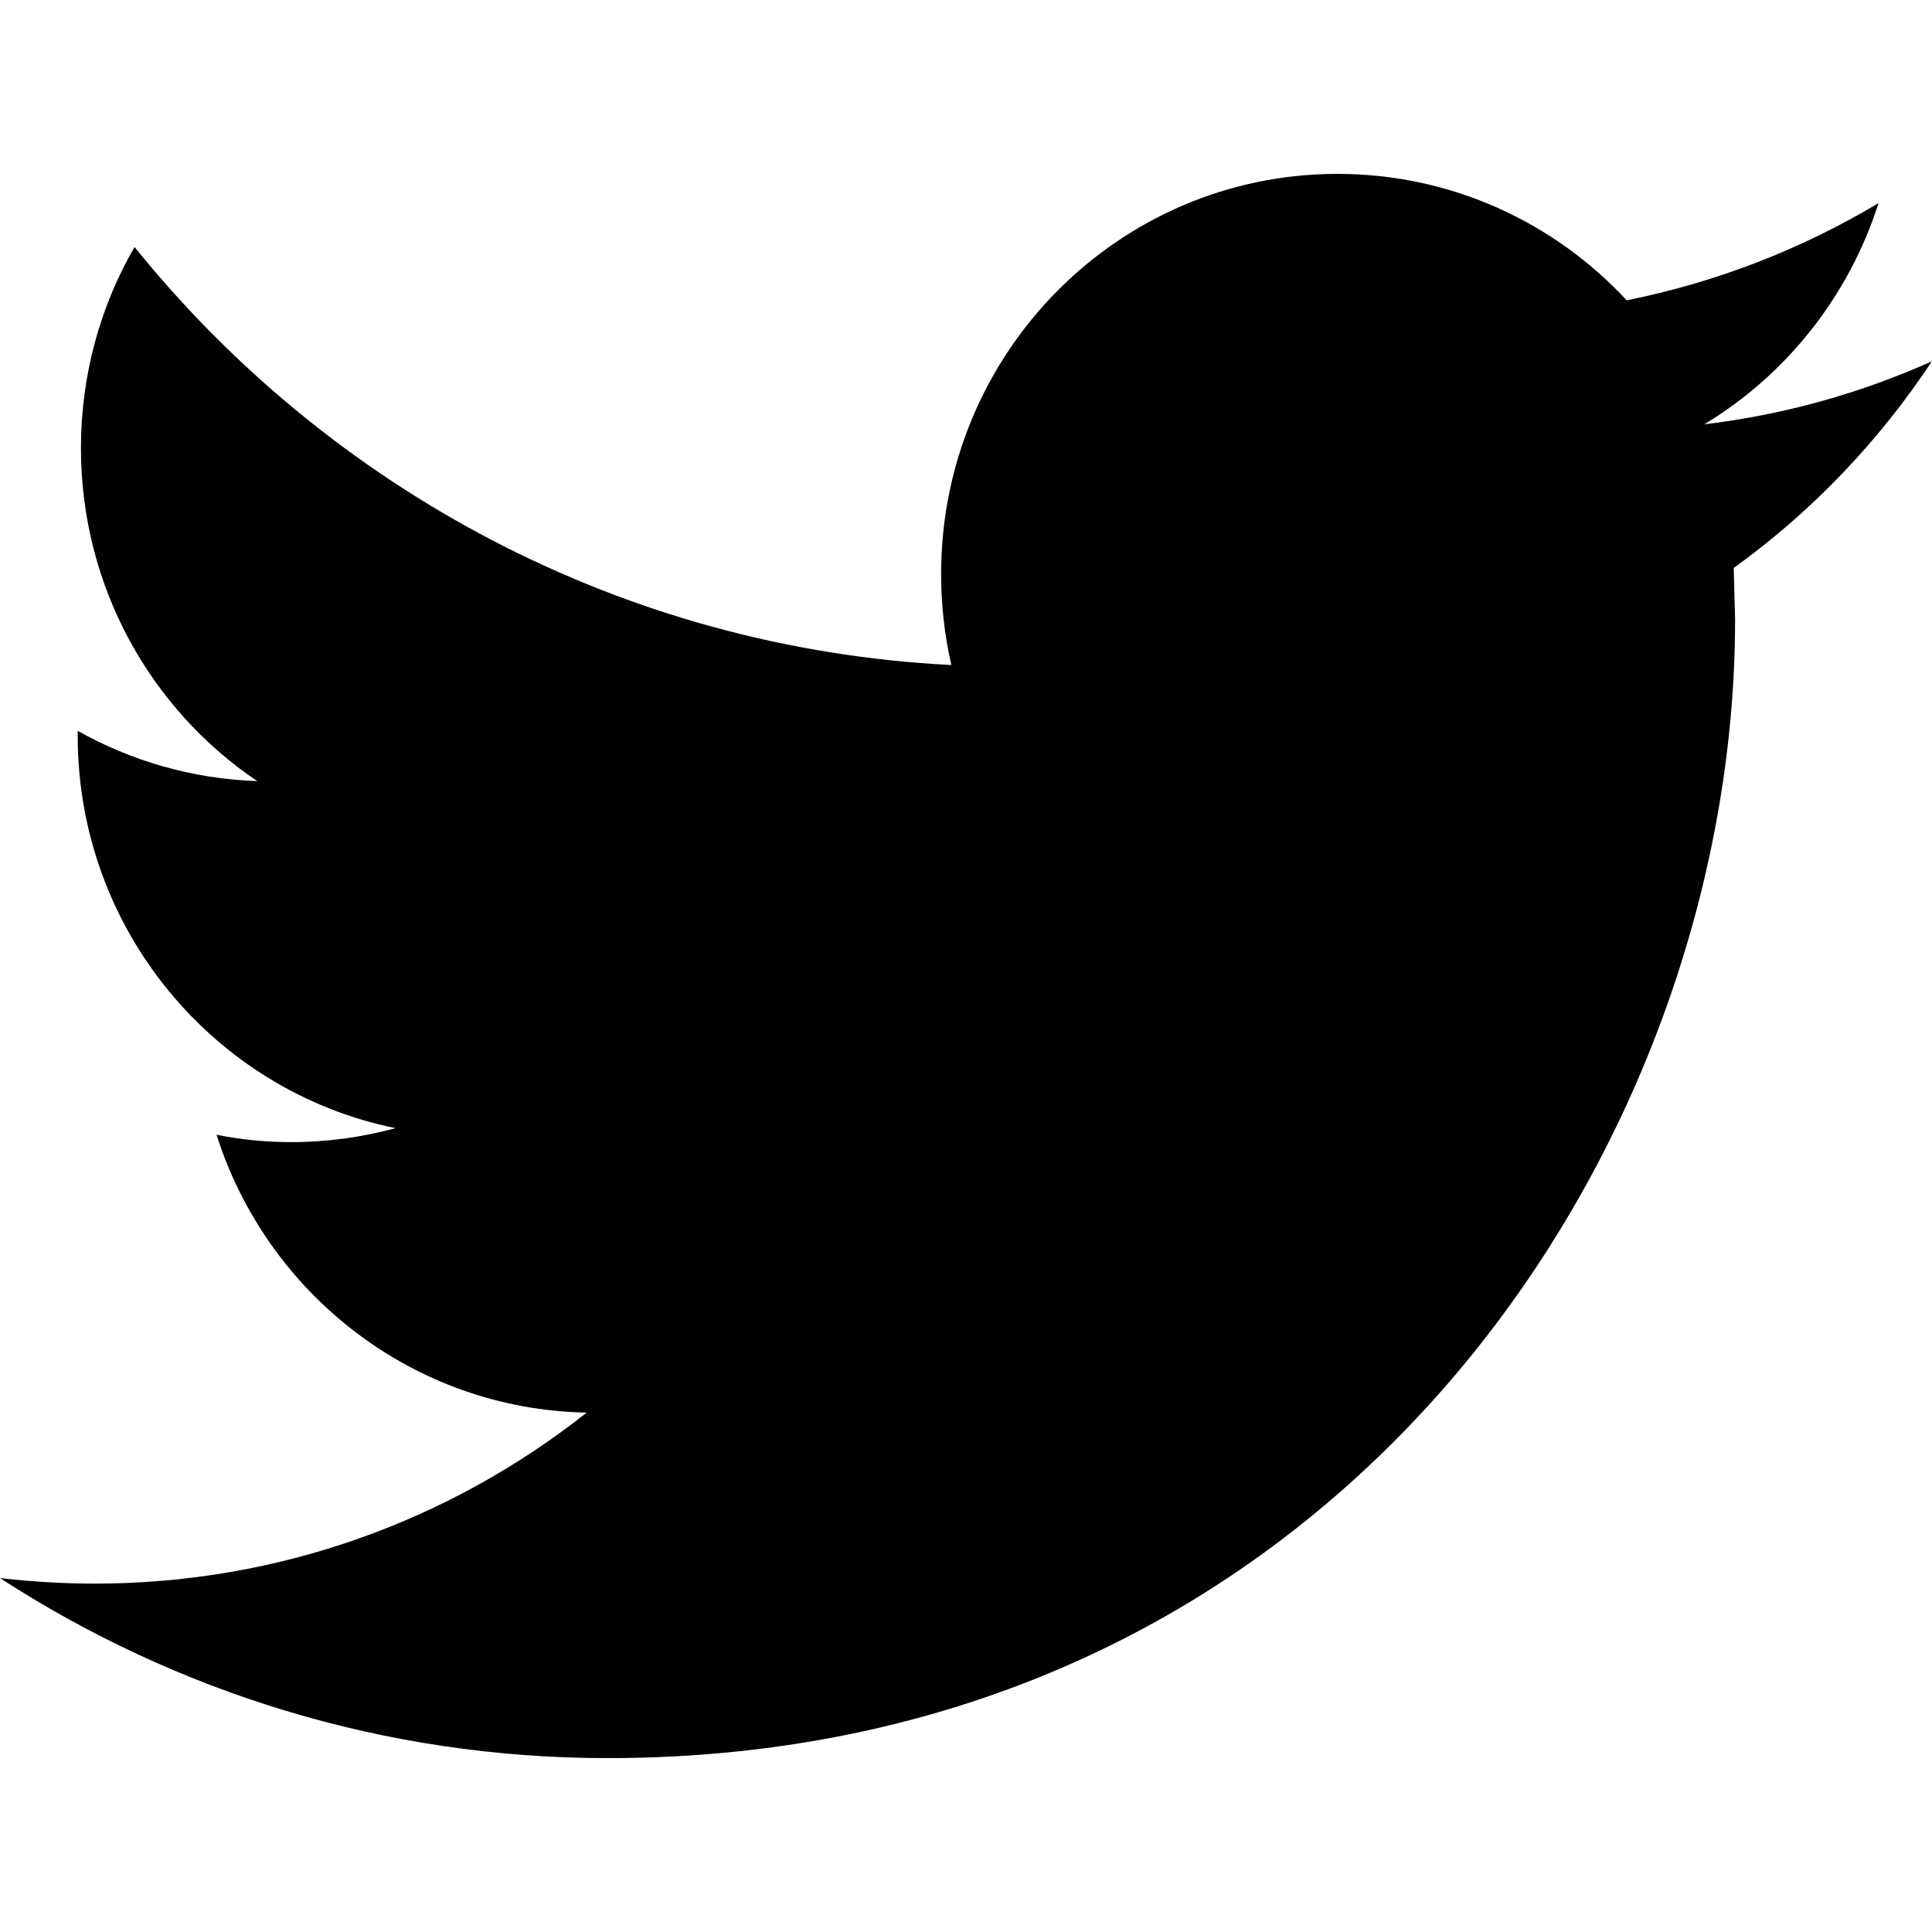
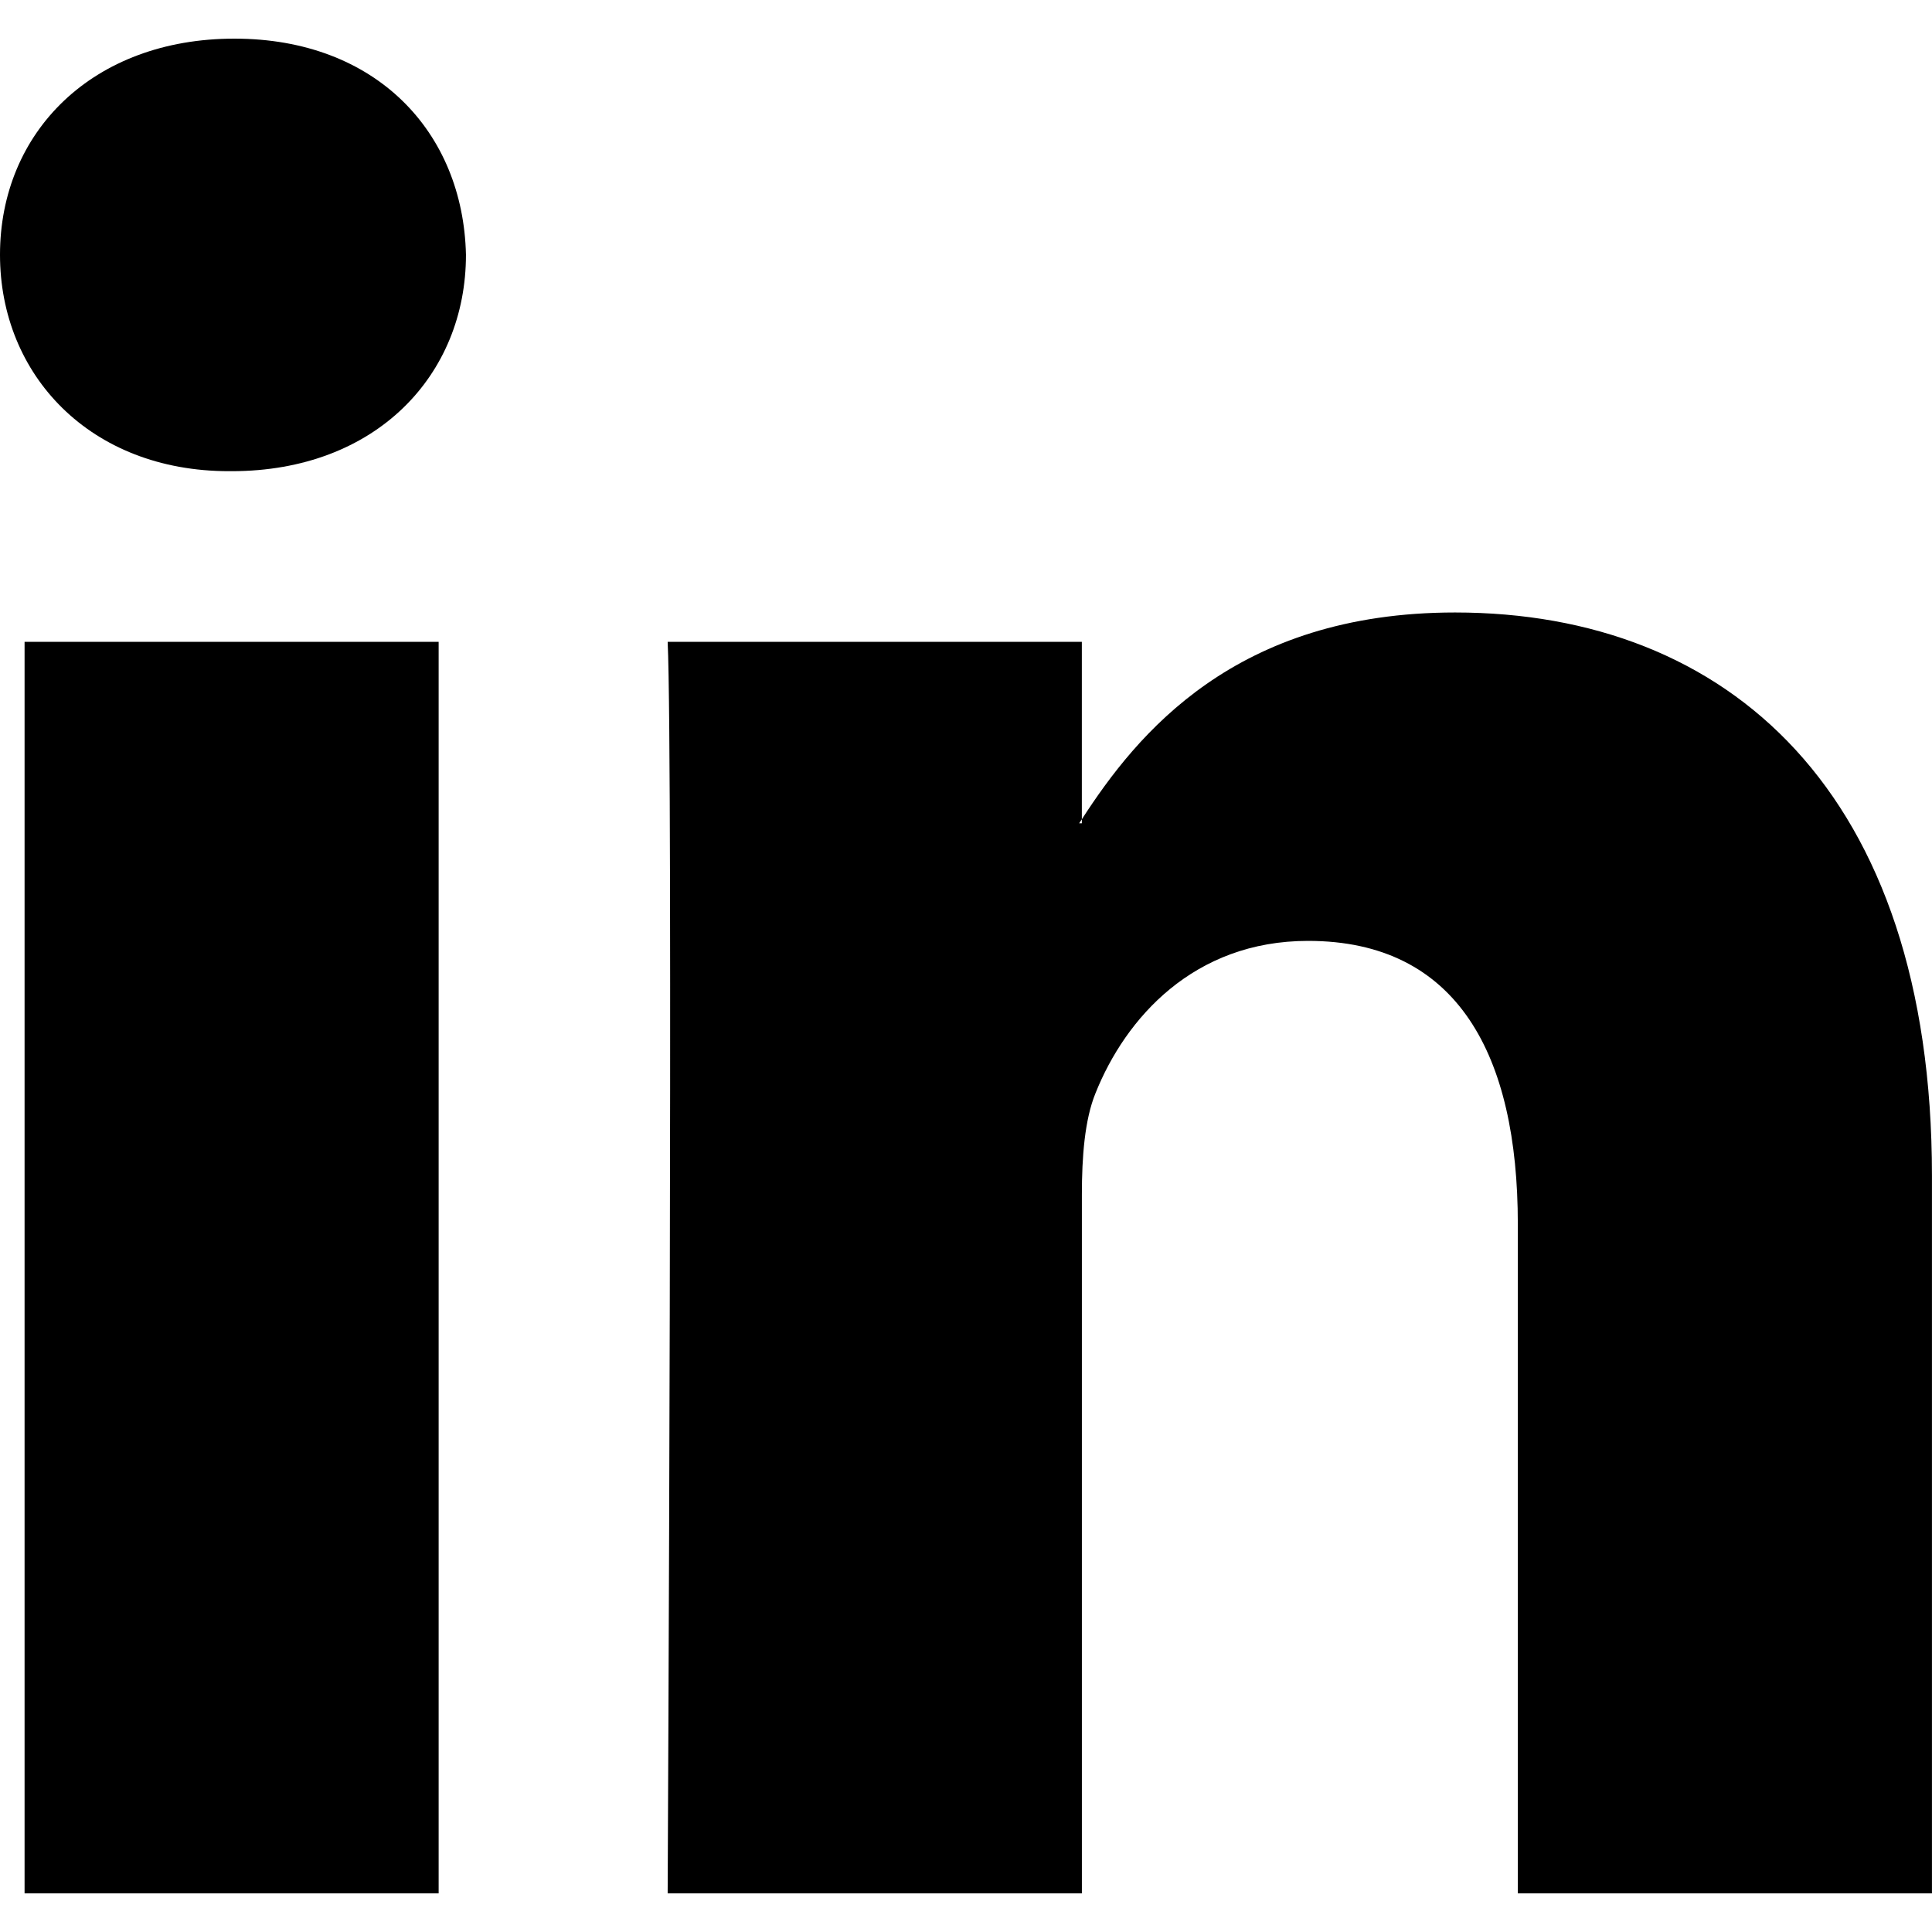
- <svg xmlns="http://www.w3.org/2000/svg" version="1.1" id="Capa_1" x="0px" y="0px" width="50px" height="50px" viewBox="0 0 50 50" enable-background="new 0 0 50 50" xml:space="preserve">
-   <g>
-     <g>
-       <path fill="#010002" d="M49.998,9.35c-1.84,0.824-3.814,1.383-5.891,1.631c2.119-1.279,3.74-3.311,4.51-5.725    c-1.986,1.188-4.182,2.047-6.518,2.516C40.227,5.756,37.564,4.5,34.613,4.5c-5.666,0-10.257,4.637-10.257,10.352    c0,0.812,0.09,1.604,0.266,2.359C16.099,16.779,8.54,12.658,3.482,6.393C2.598,7.92,2.095,9.699,2.095,11.596    c0,3.596,1.812,6.766,4.562,8.619c-1.681-0.057-3.262-0.523-4.646-1.301v0.129c0,5.016,3.537,9.201,8.227,10.154    c-0.859,0.232-1.766,0.361-2.703,0.361c-0.663,0-1.303-0.064-1.931-0.191c1.306,4.117,5.093,7.109,9.58,7.191    c-3.509,2.775-7.933,4.426-12.738,4.426c-0.828,0-1.644-0.053-2.446-0.143C4.54,43.783,9.93,45.5,15.722,45.5    c18.868,0,29.182-15.777,29.182-29.461l-0.035-1.34C46.883,13.248,48.625,11.426,49.998,9.35z" />
-     </g>
-   </g>
+ <svg xmlns="http://www.w3.org/2000/svg" width="50" height="50" viewBox="0 0 50 50">
+   <path d="M49.999 30.43V49H39.281V31.674c0-4.354-1.549-7.324-5.428-7.324-2.961 0-4.725 2.002-5.5 3.938-.283.691-.354 1.656-.354 2.625V49h-10.72s.145-29.348 0-32.389h10.719v4.592c-.021.035-.051.07-.07.104h.07v-.104c1.424-2.205 3.968-5.352 9.66-5.352 7.054.001 12.341 4.629 12.341 14.579zM6.066 1C2.399 1 0 3.416 0 6.594c0 3.109 2.33 5.6 5.924 5.6h.072c3.738 0 6.063-2.488 6.063-5.6C11.988 3.416 9.733 1 6.066 1zM.636 49h10.716V16.611H.636V49z" />
</svg>
